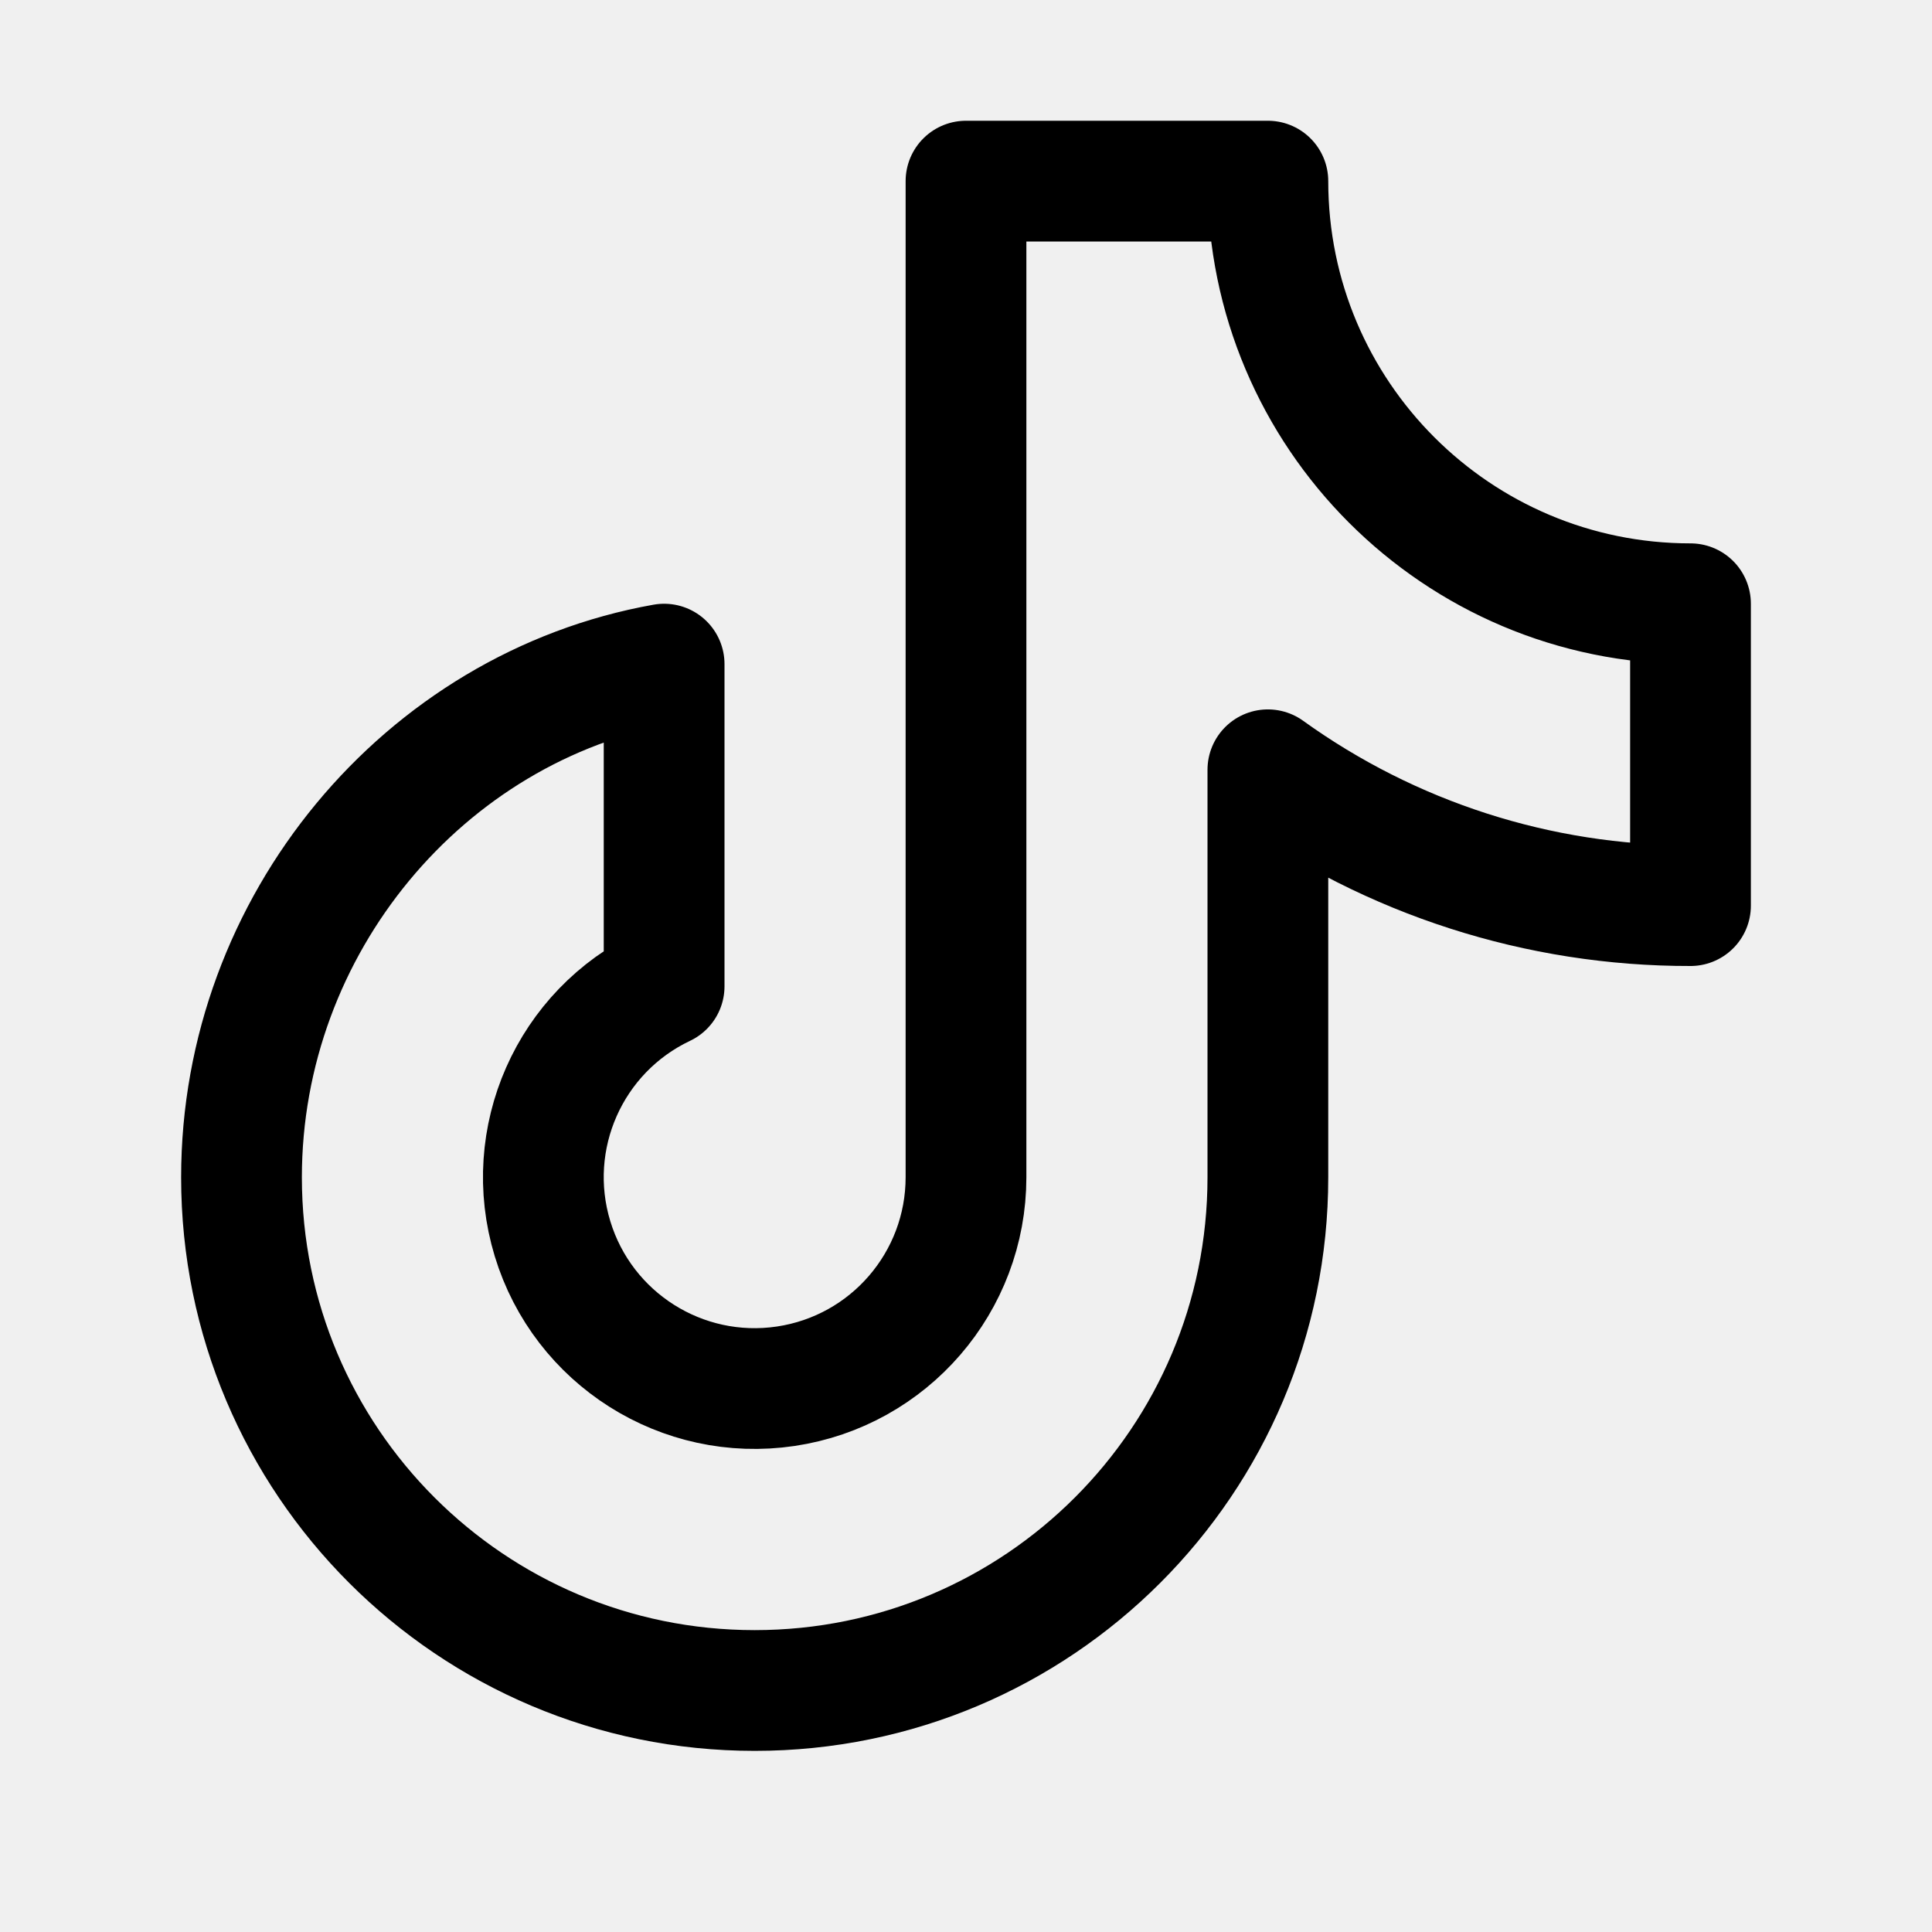
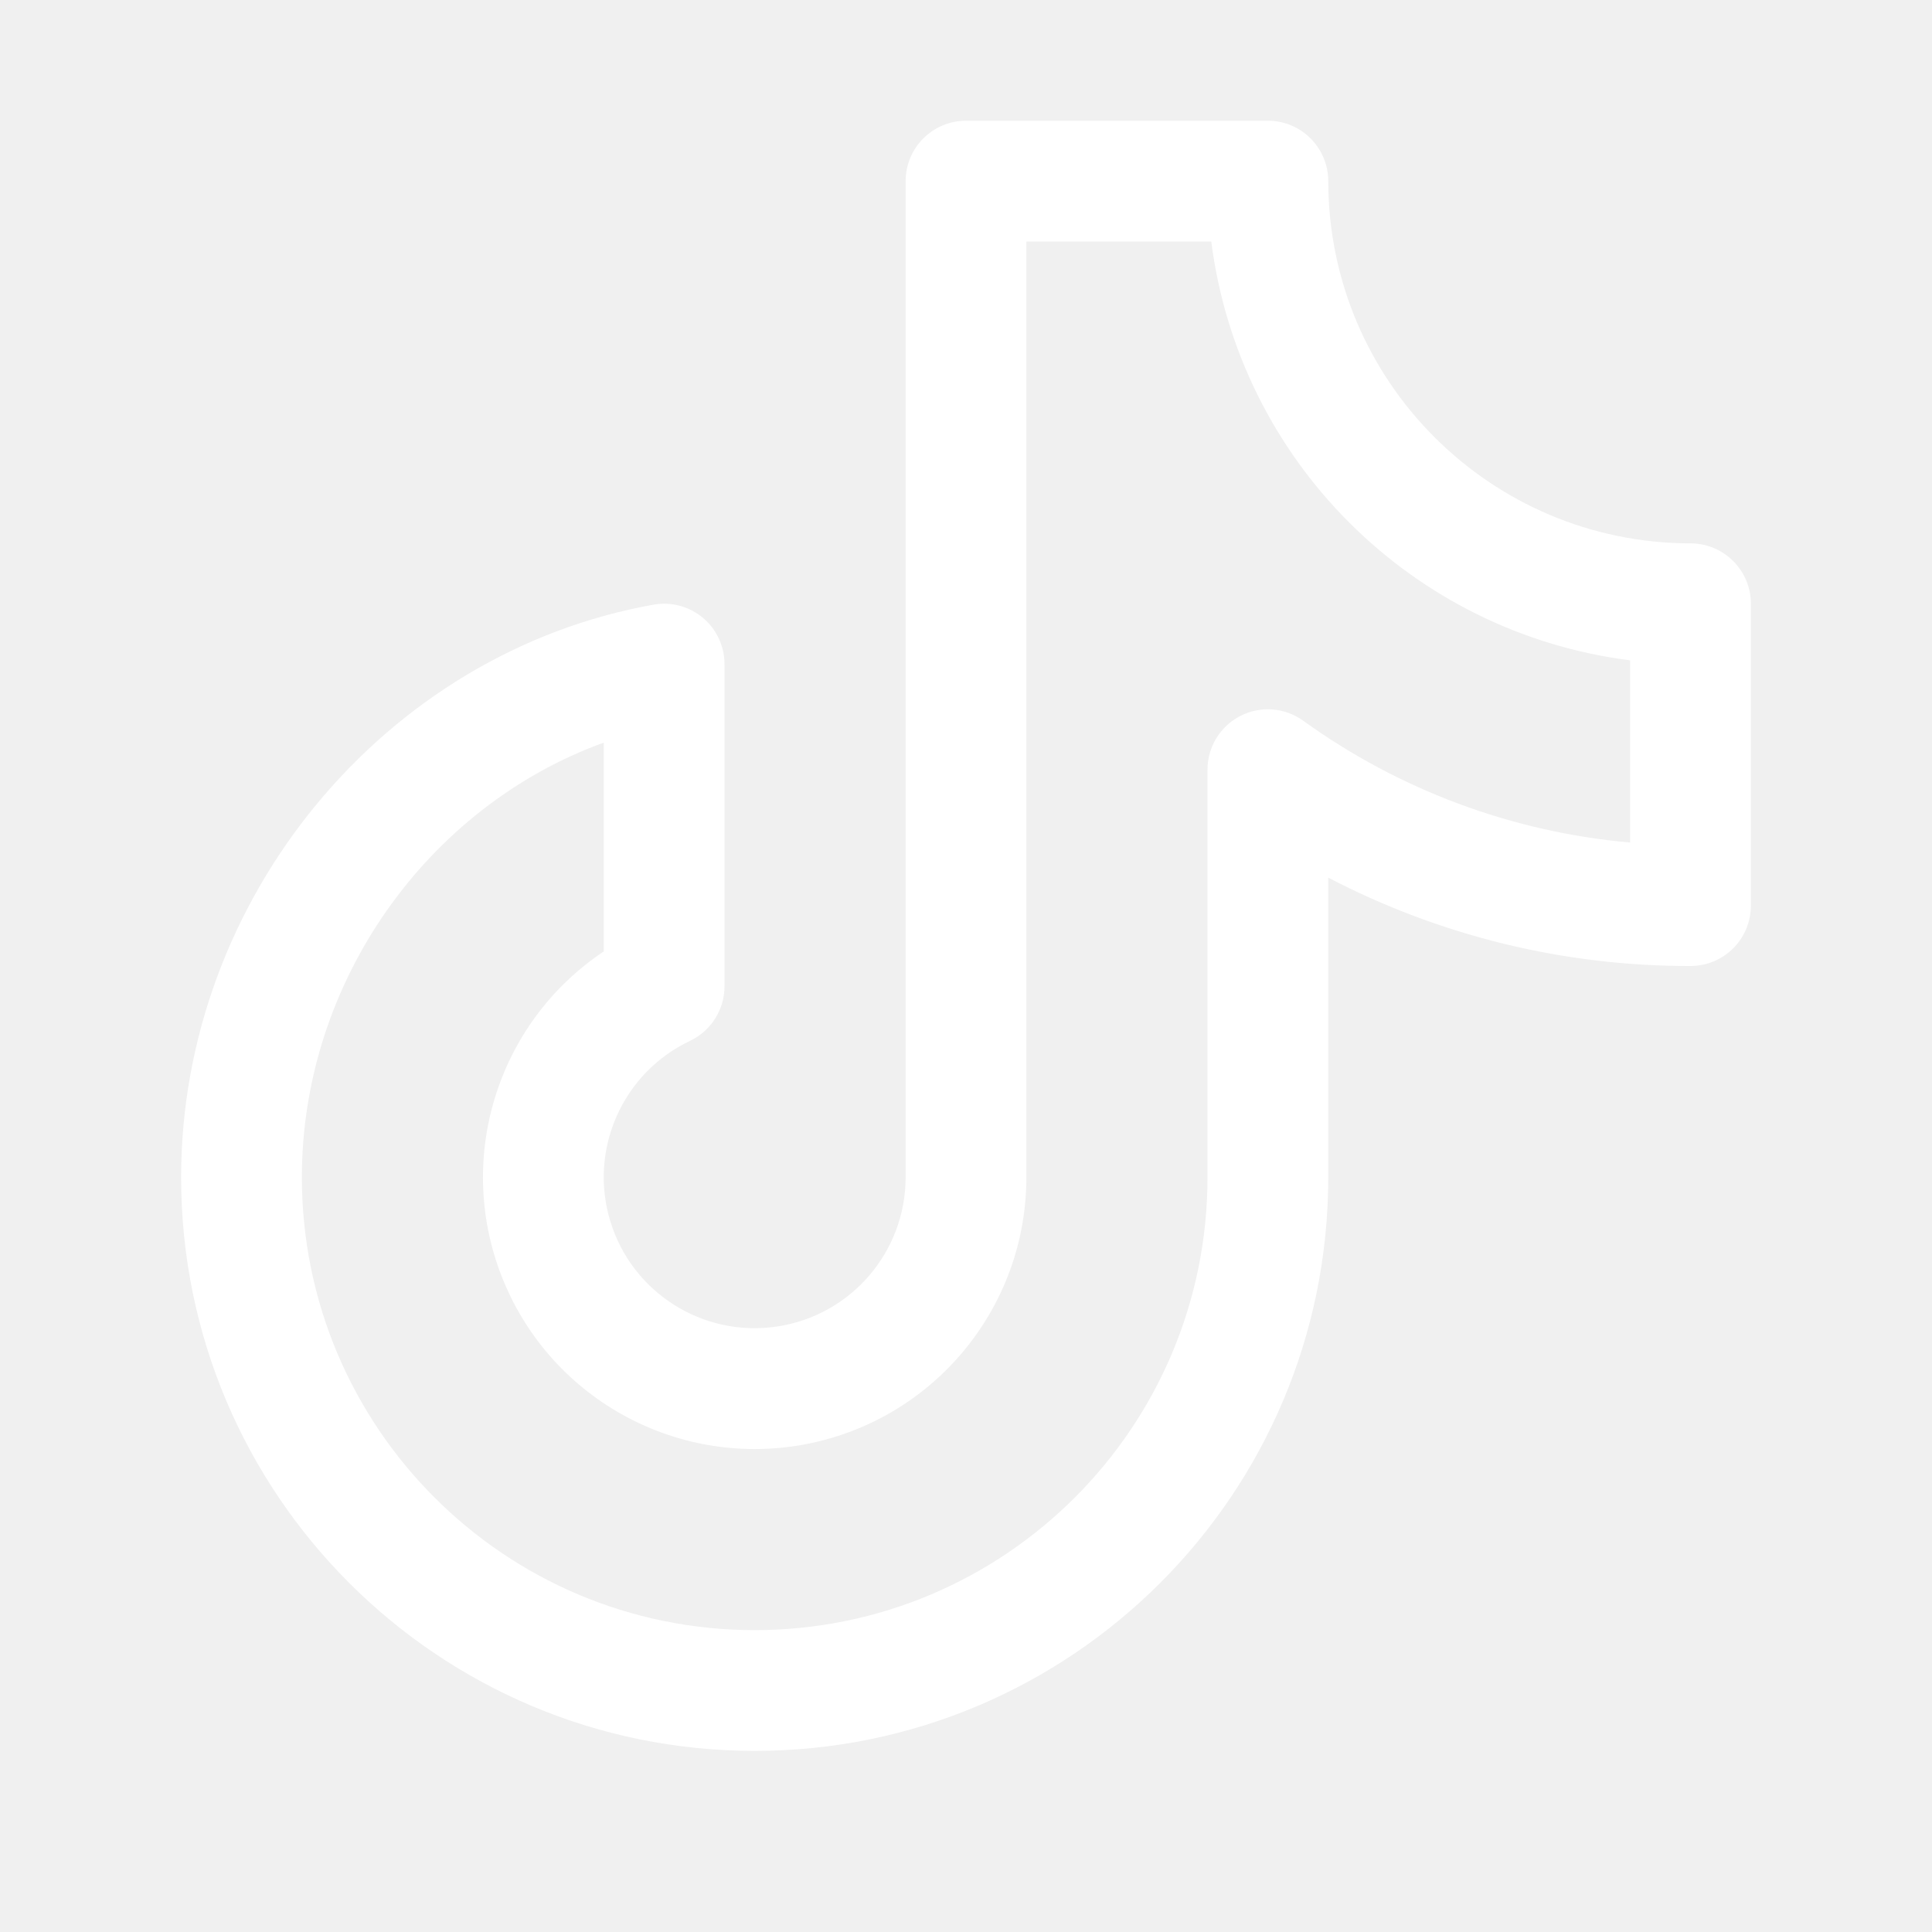
- <svg xmlns="http://www.w3.org/2000/svg" viewBox="0 0 256 256">
-   <rect width="256" height="256" fill="none" />
-   <path d="M168,102a95.55,95.55,0,0,0,56,18V80a56,56,0,0,1-56-56H128V156a28,28,0,1,1-40-25.31V88c-31.83,5.67-56,34.54-56,68a68,68,0,0,0,136,0Z" fill="none" stroke="currentColor" stroke-linecap="round" stroke-linejoin="round" stroke-width="16" />
+ <svg xmlns="http://www.w3.org/2000/svg" width="32" height="32" fill="#ffffff" viewBox="0 0 256 256">
+   <path d="M224,72a48.05,48.05,0,0,1-48-48,8,8,0,0,0-8-8H128a8,8,0,0,0-8,8V156a20,20,0,1,1-28.57-18.08A8,8,0,0,0,96,130.69V88a8,8,0,0,0-9.4-7.88C50.91,86.48,24,119.1,24,156a76,76,0,0,0,152,0V116.29A103.25,103.25,0,0,0,224,128a8,8,0,0,0,8-8V80A8,8,0,0,0,224,72Zm-8,39.64a87.19,87.19,0,0,1-43.33-16.15A8,8,0,0,0,160,102v54a60,60,0,0,1-120,0c0-25.9,16.64-49.13,40-57.6v27.67A36,36,0,1,0,136,156V32h24.5A64.14,64.14,0,0,0,216,87.5Z" />
</svg>
